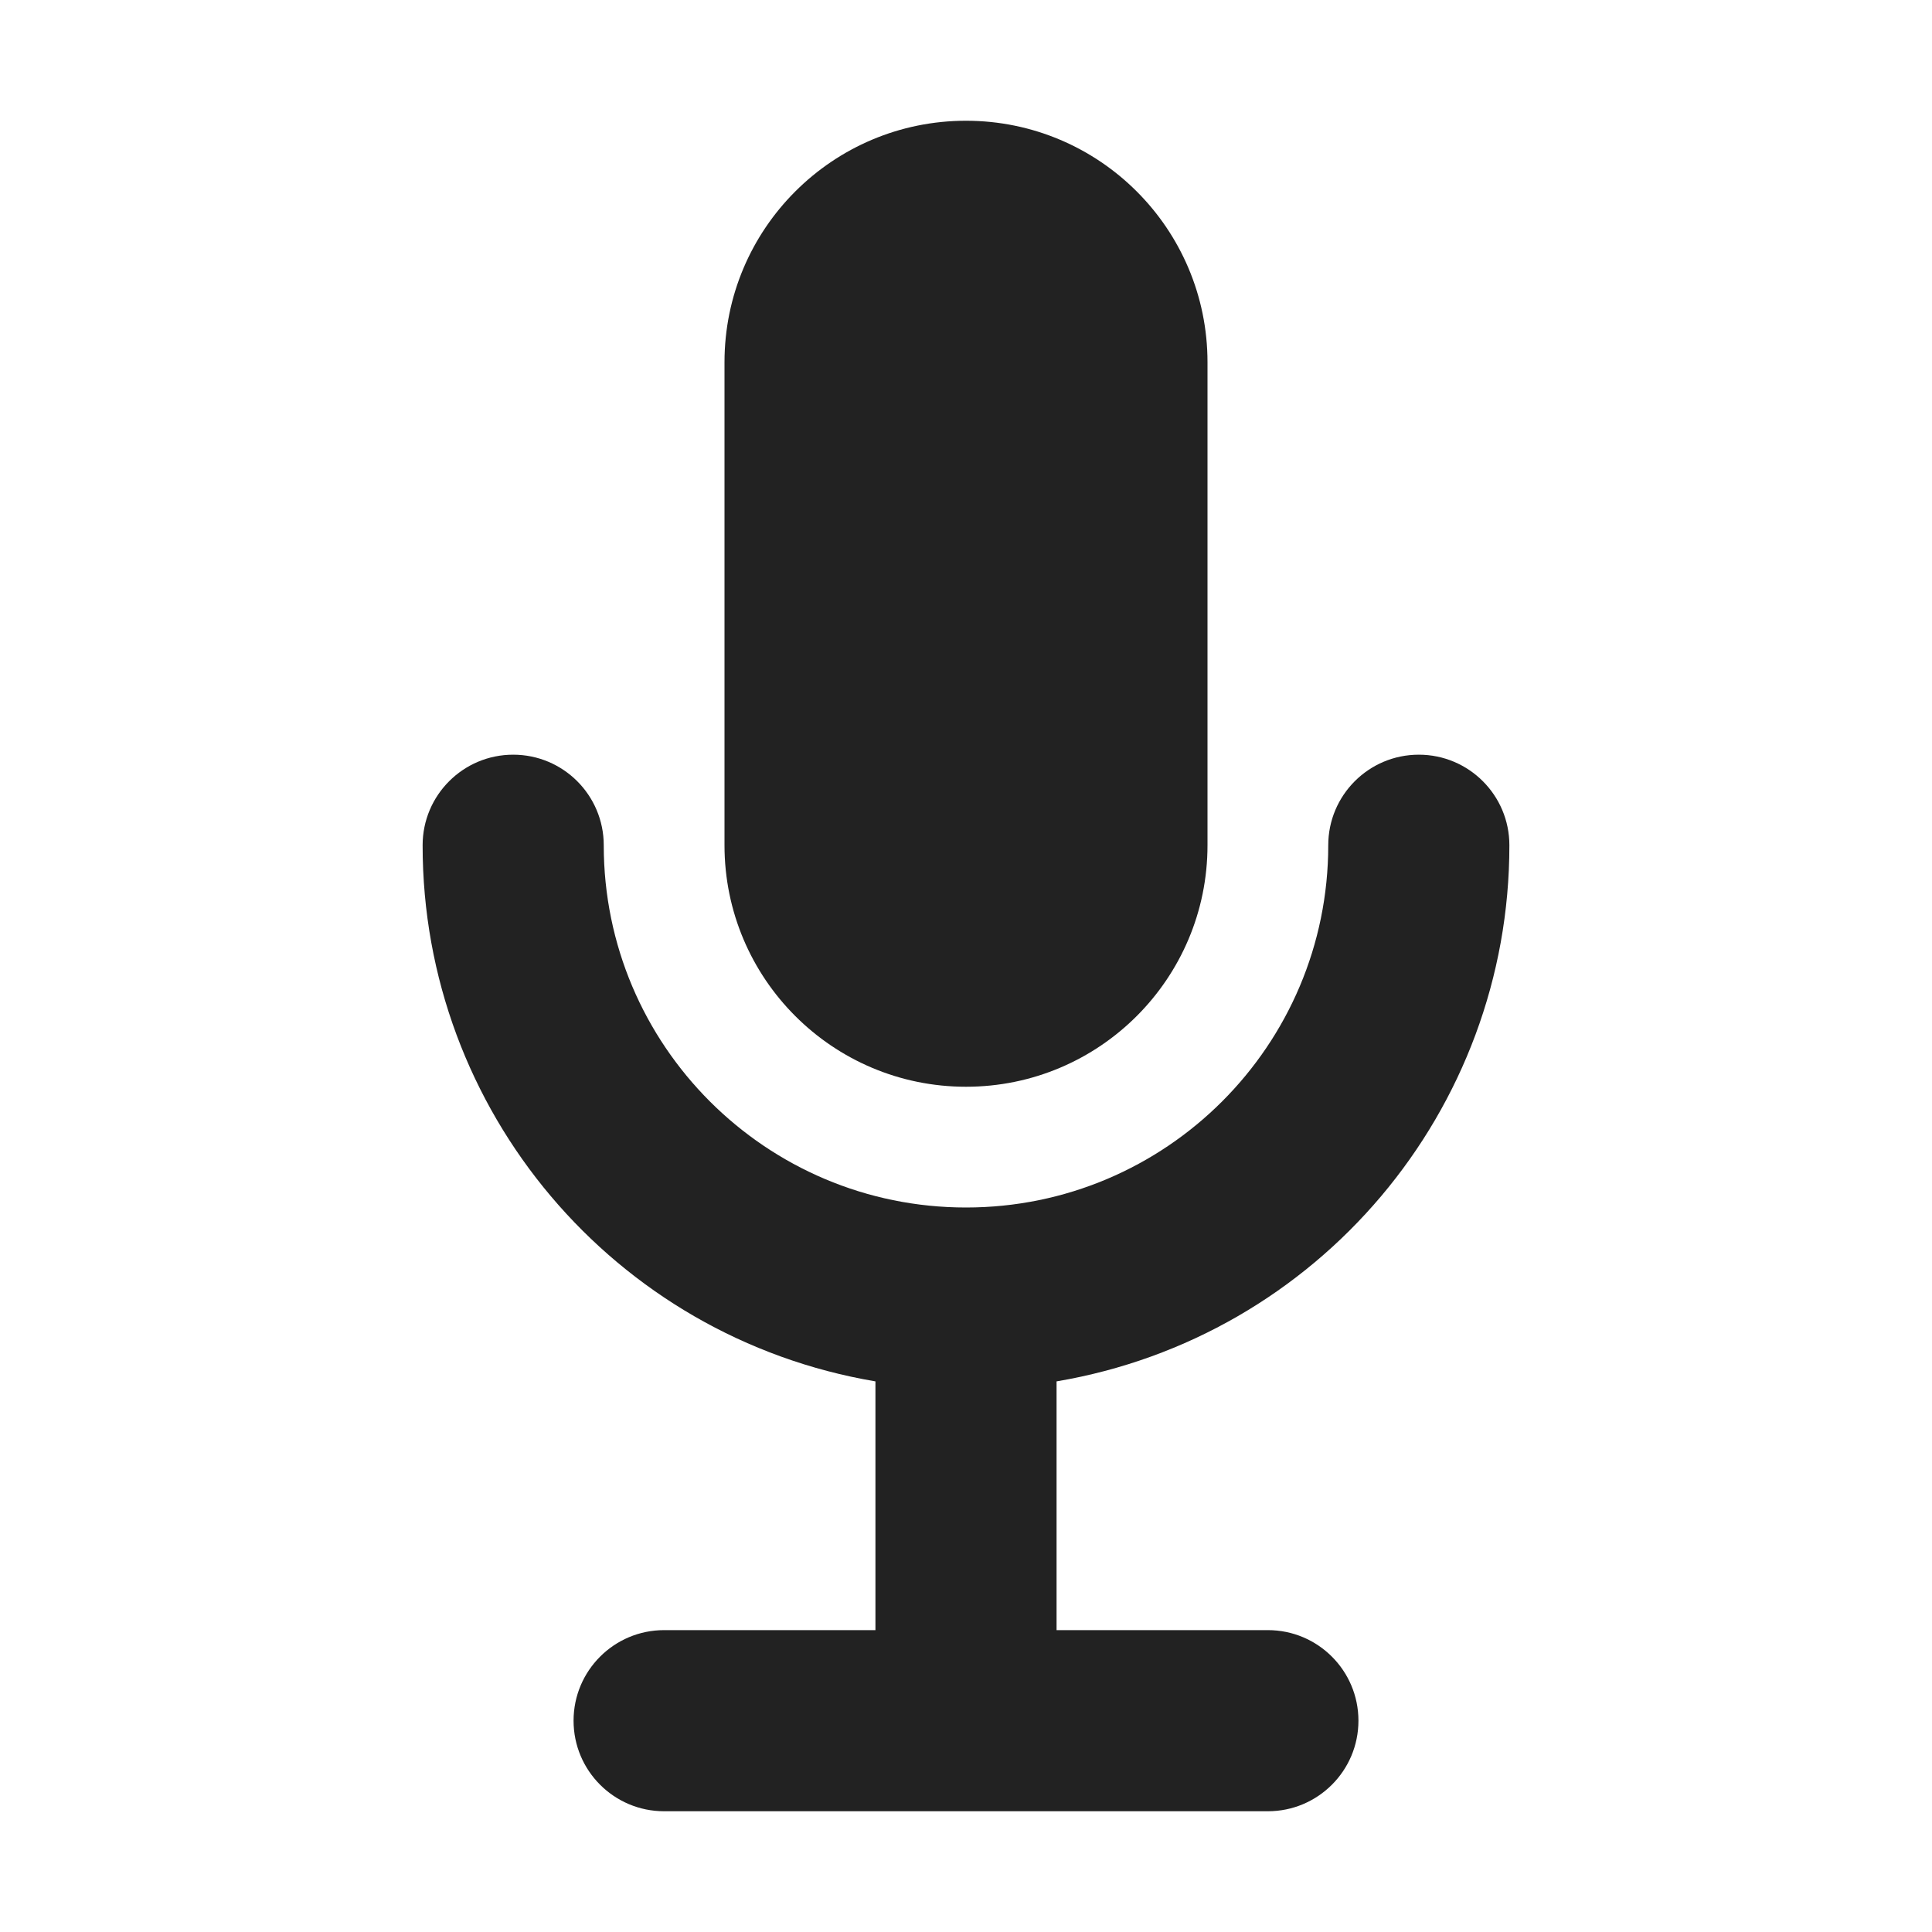
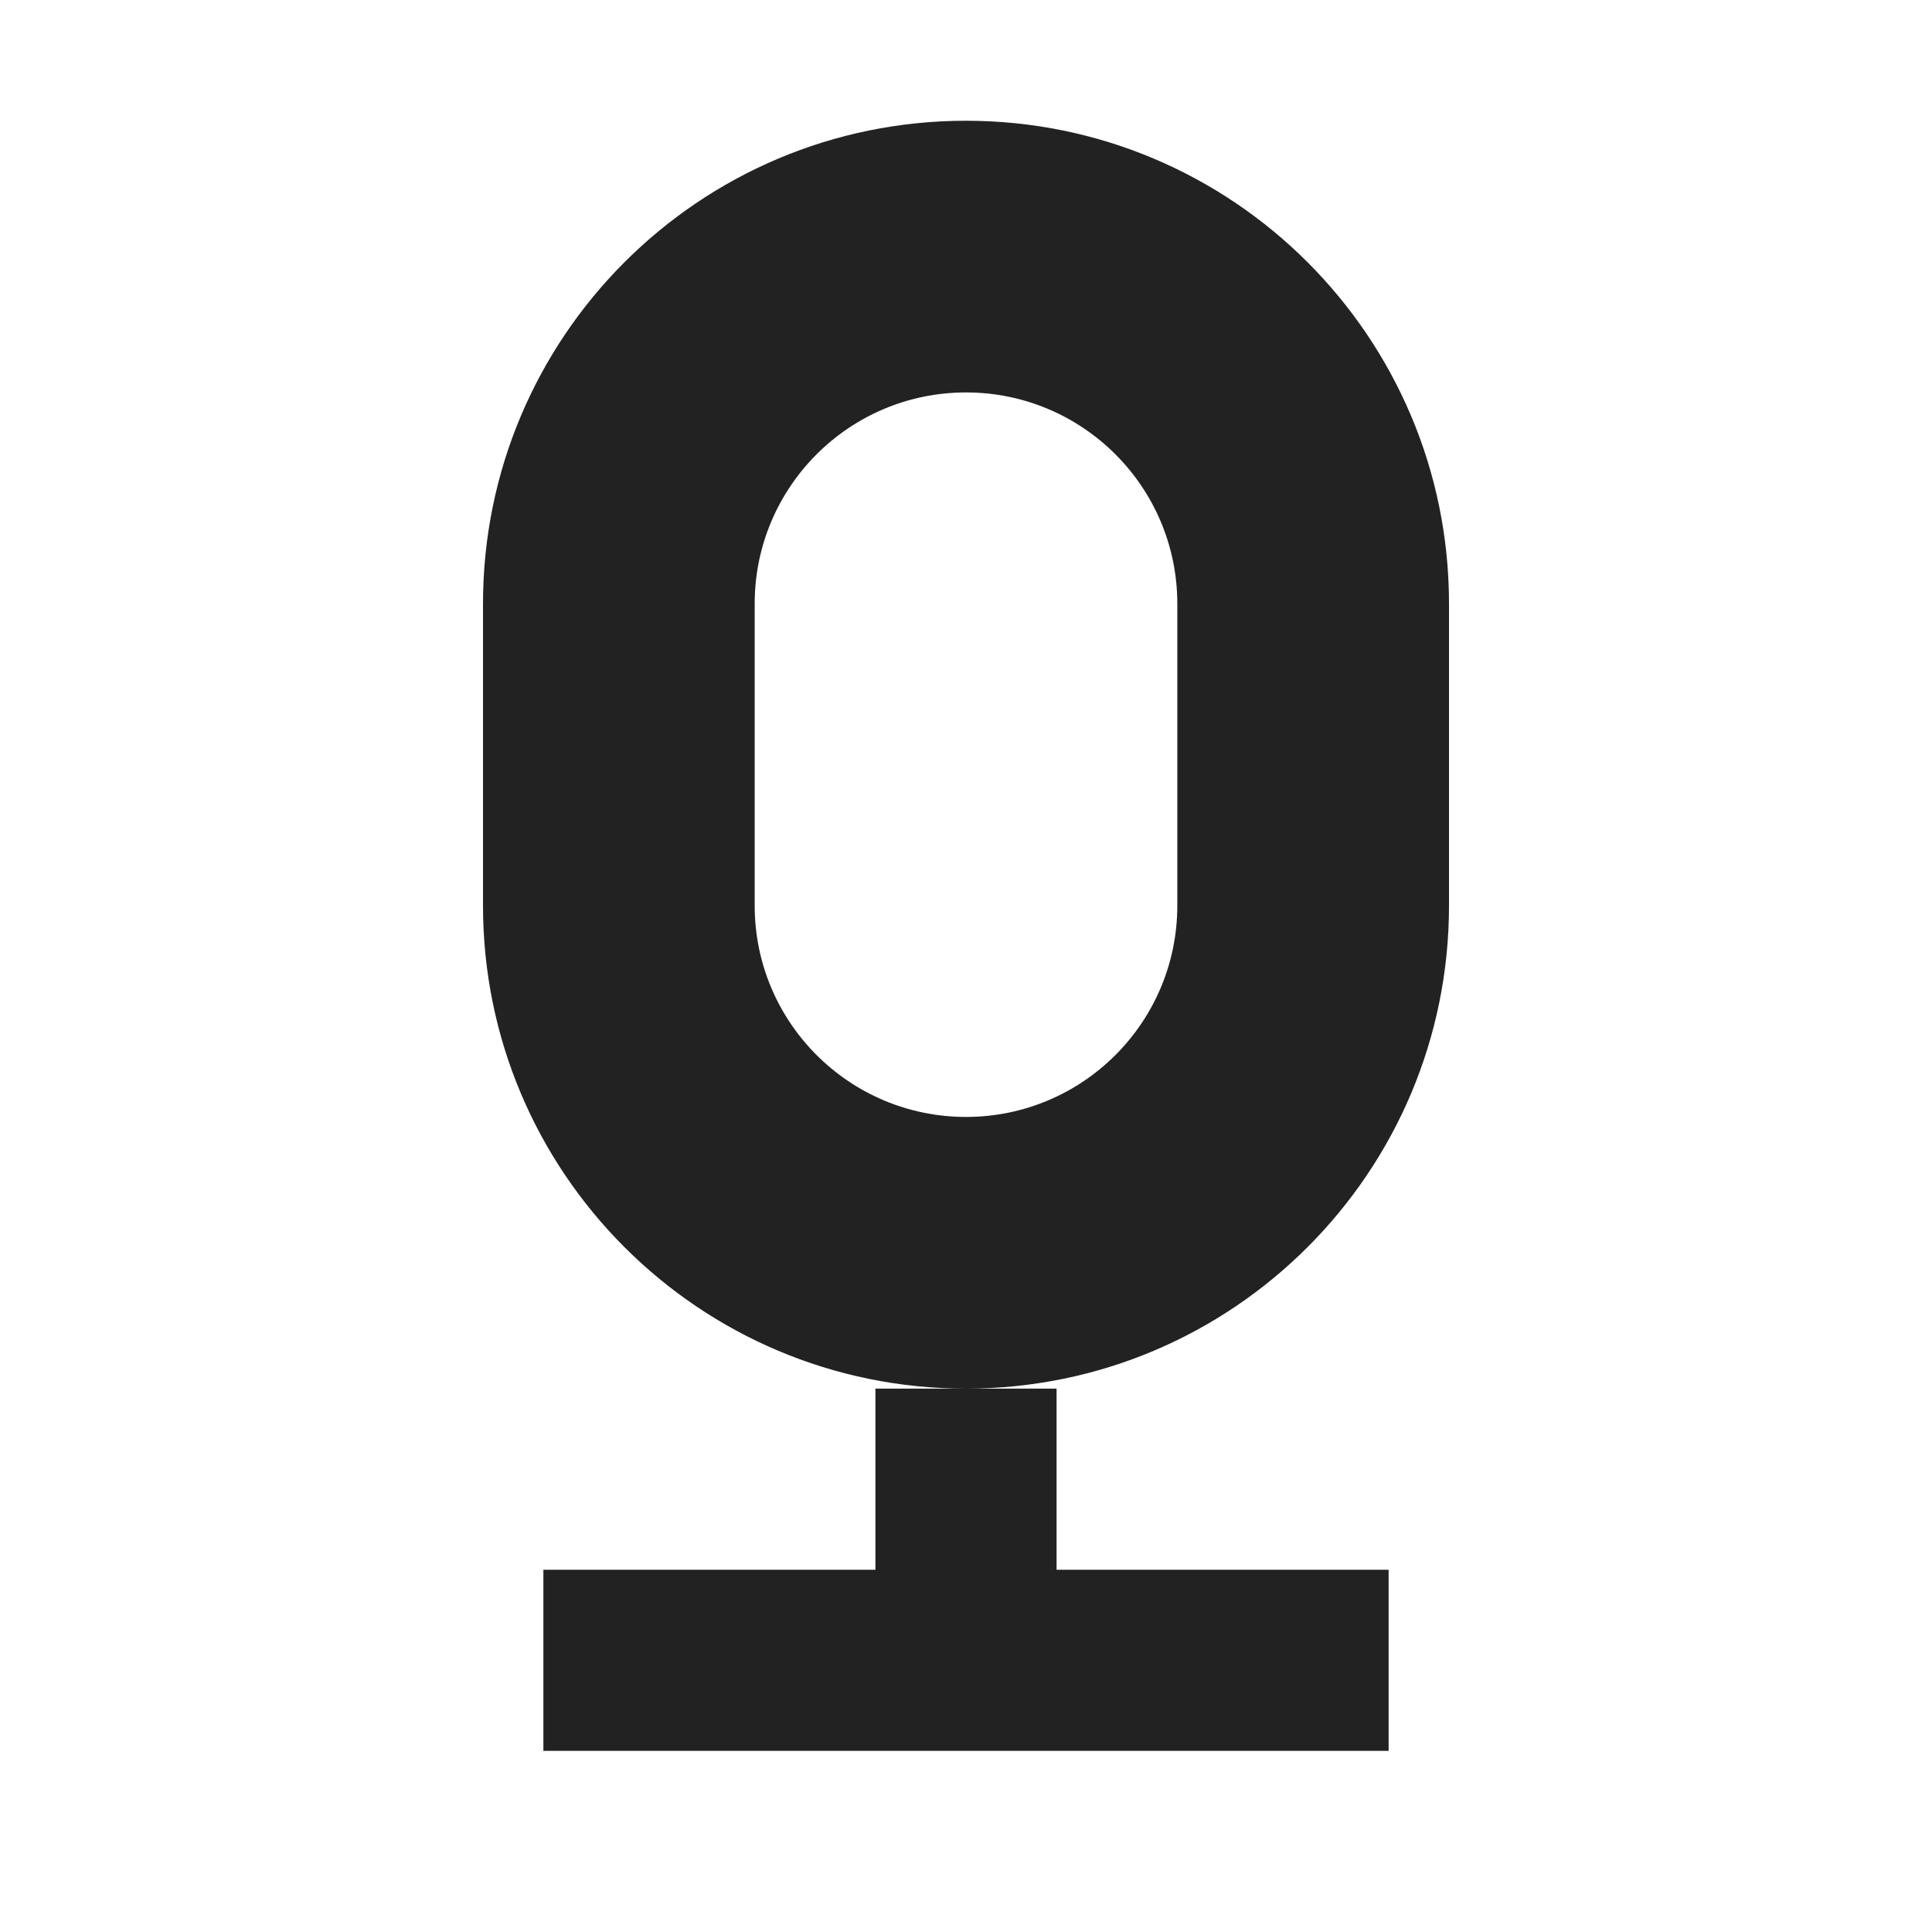
<svg xmlns="http://www.w3.org/2000/svg" width="16" height="16" viewBox="0 0 16 16">
-   <g fill="#222222">
-     <rect x="6" y="1" width="4" height="8" rx="2" />
-     <path d="M3.5 7a.75.75 0 0 1 1.5 0 3 3 0 0 0 6 0 .75.75 0 0 1 1.5 0 4.5 4.5 0 0 1-3.75 4.44V13.5h1.75a.75.75 0 0 1 0 1.5h-5a.75.75 0 0 1 0-1.5H7.25v-2.06A4.5 4.5 0 0 1 3.5 7z" />
-   </g>
+   <path fill="#222" fill-rule="evenodd" d="M8 1a4 4 0 0 1 4 4v2.5a4 4 0 0 1-8 0V5a4 4 0 0 1 4-4zm0 2.25A1.75 1.75 0 0 0 6.25 5v2.5a1.75 1.75 0 1 0 3.5 0V5A1.75 1.75 0 0 0 8 3.25zM7.25 11.5h1.5V13h-1.5zM4.5 13h7v1.5h-7z" />
</svg>
